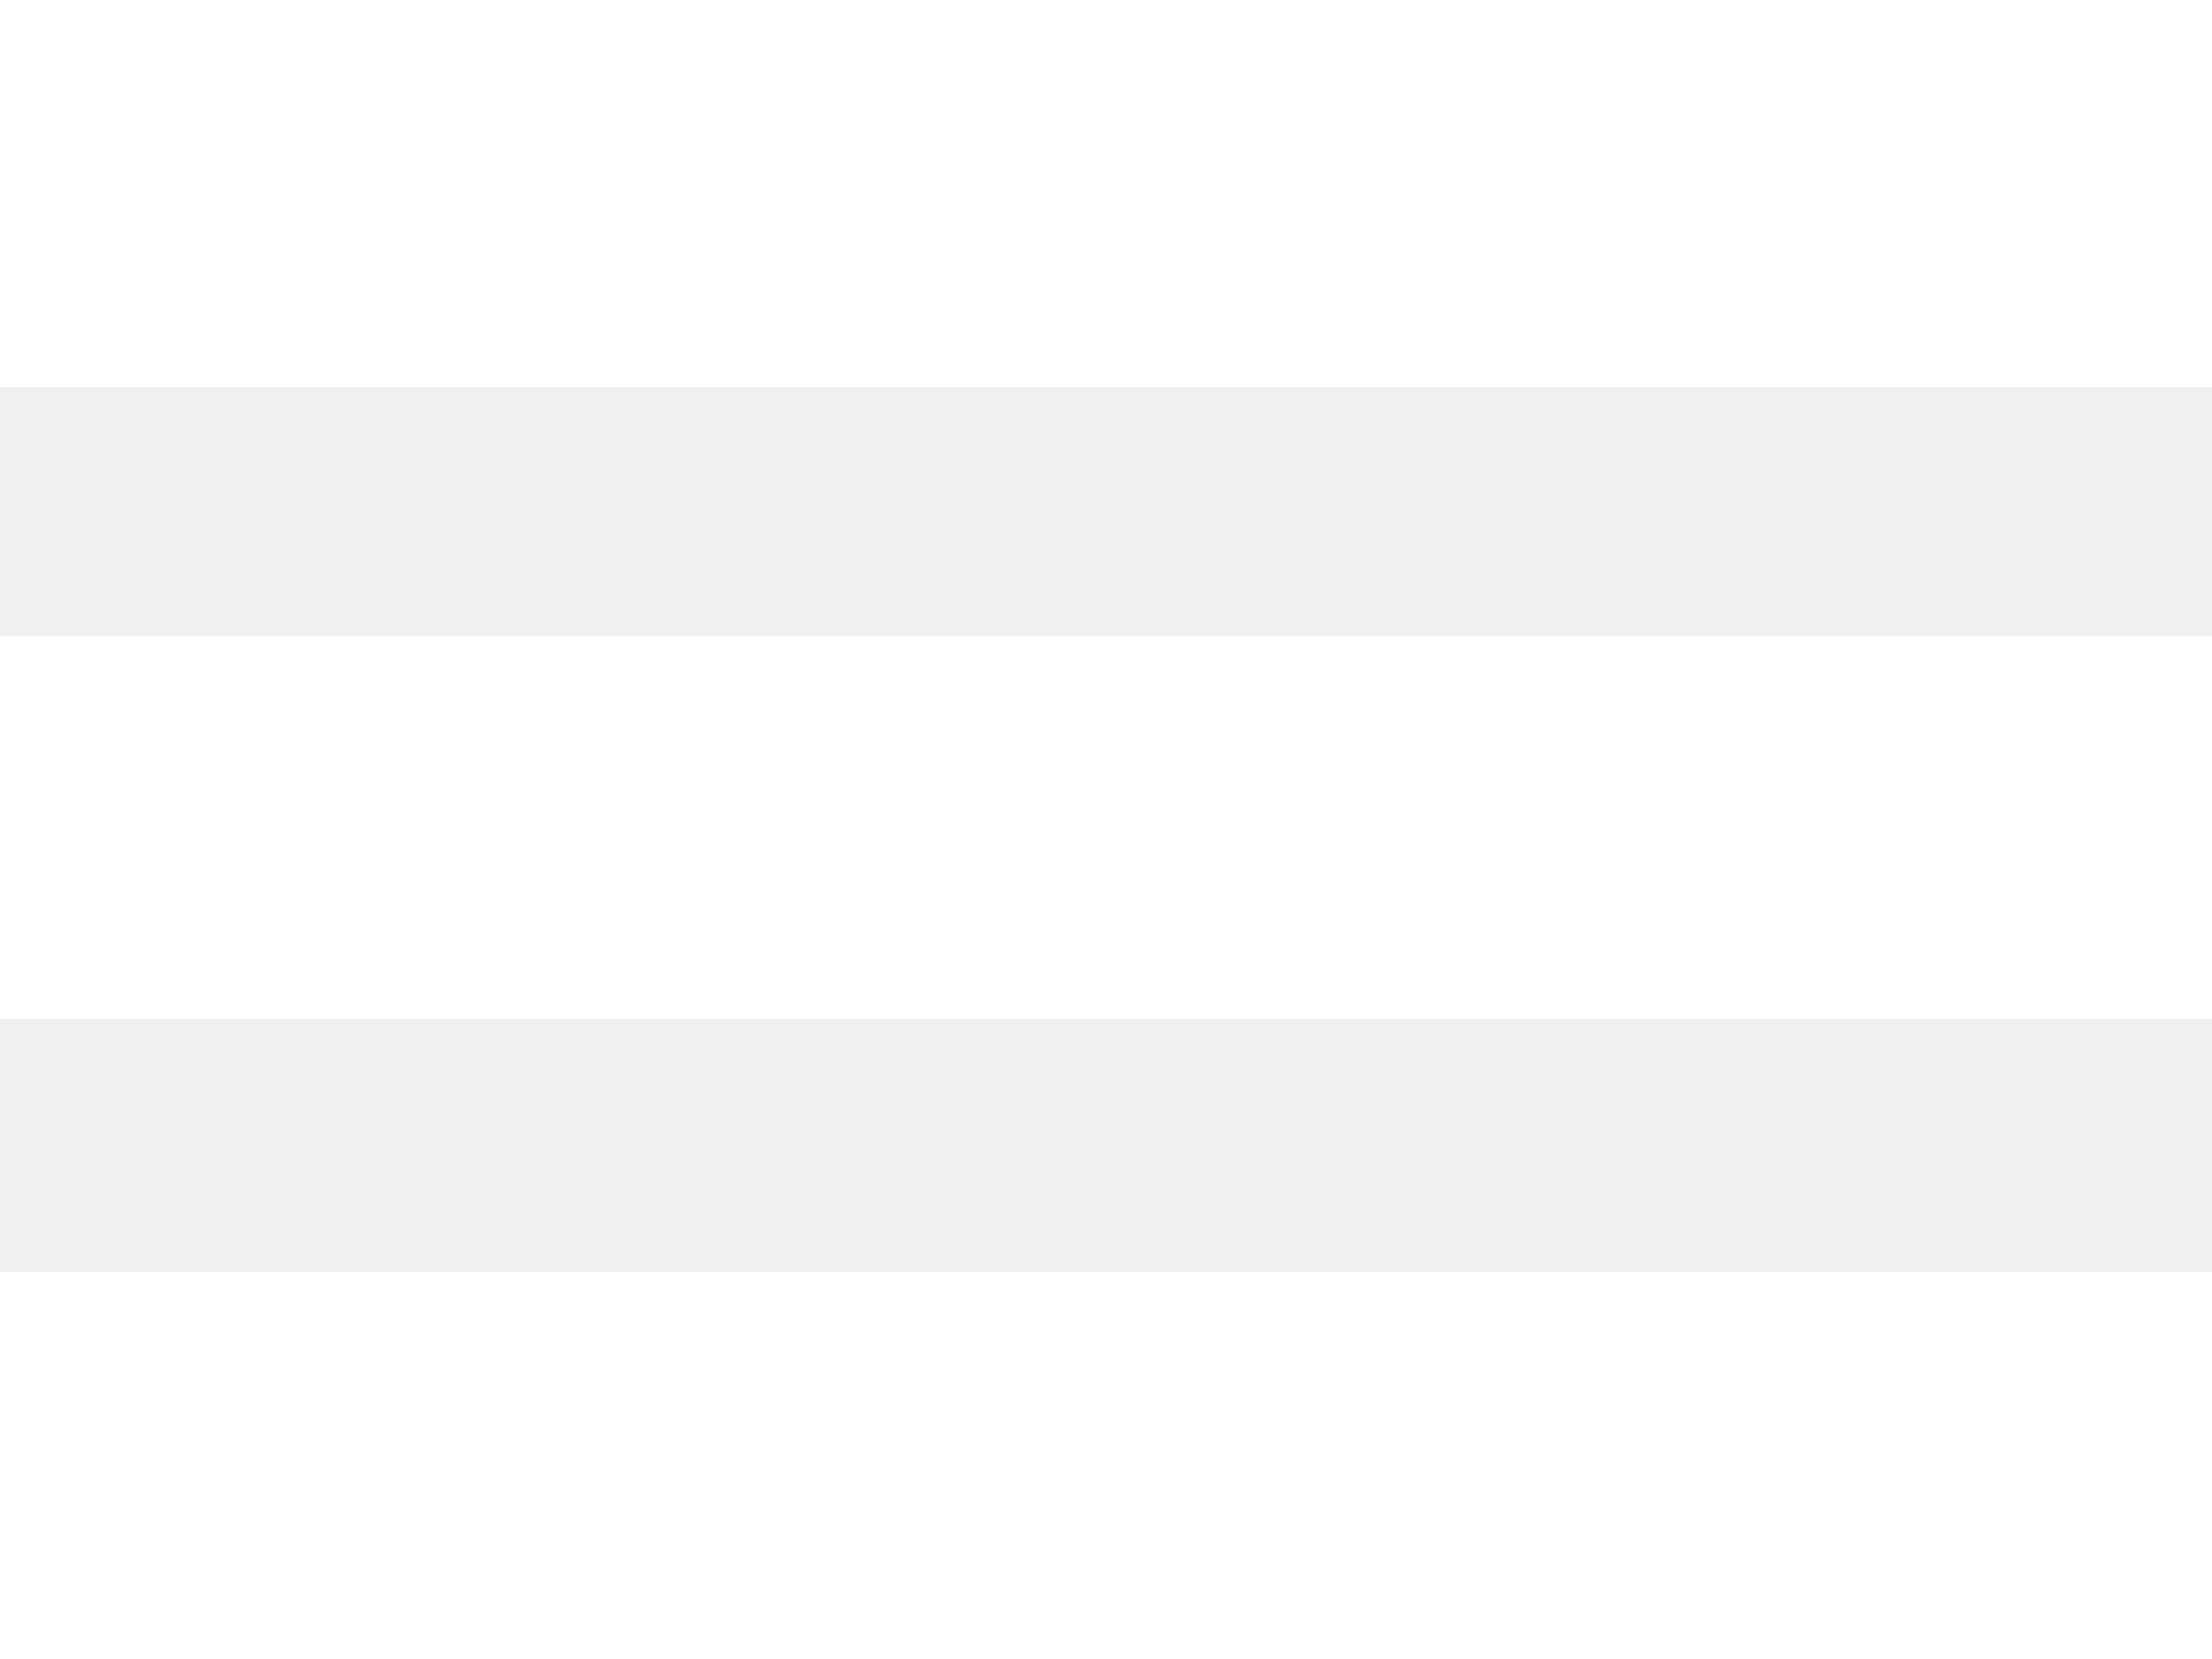
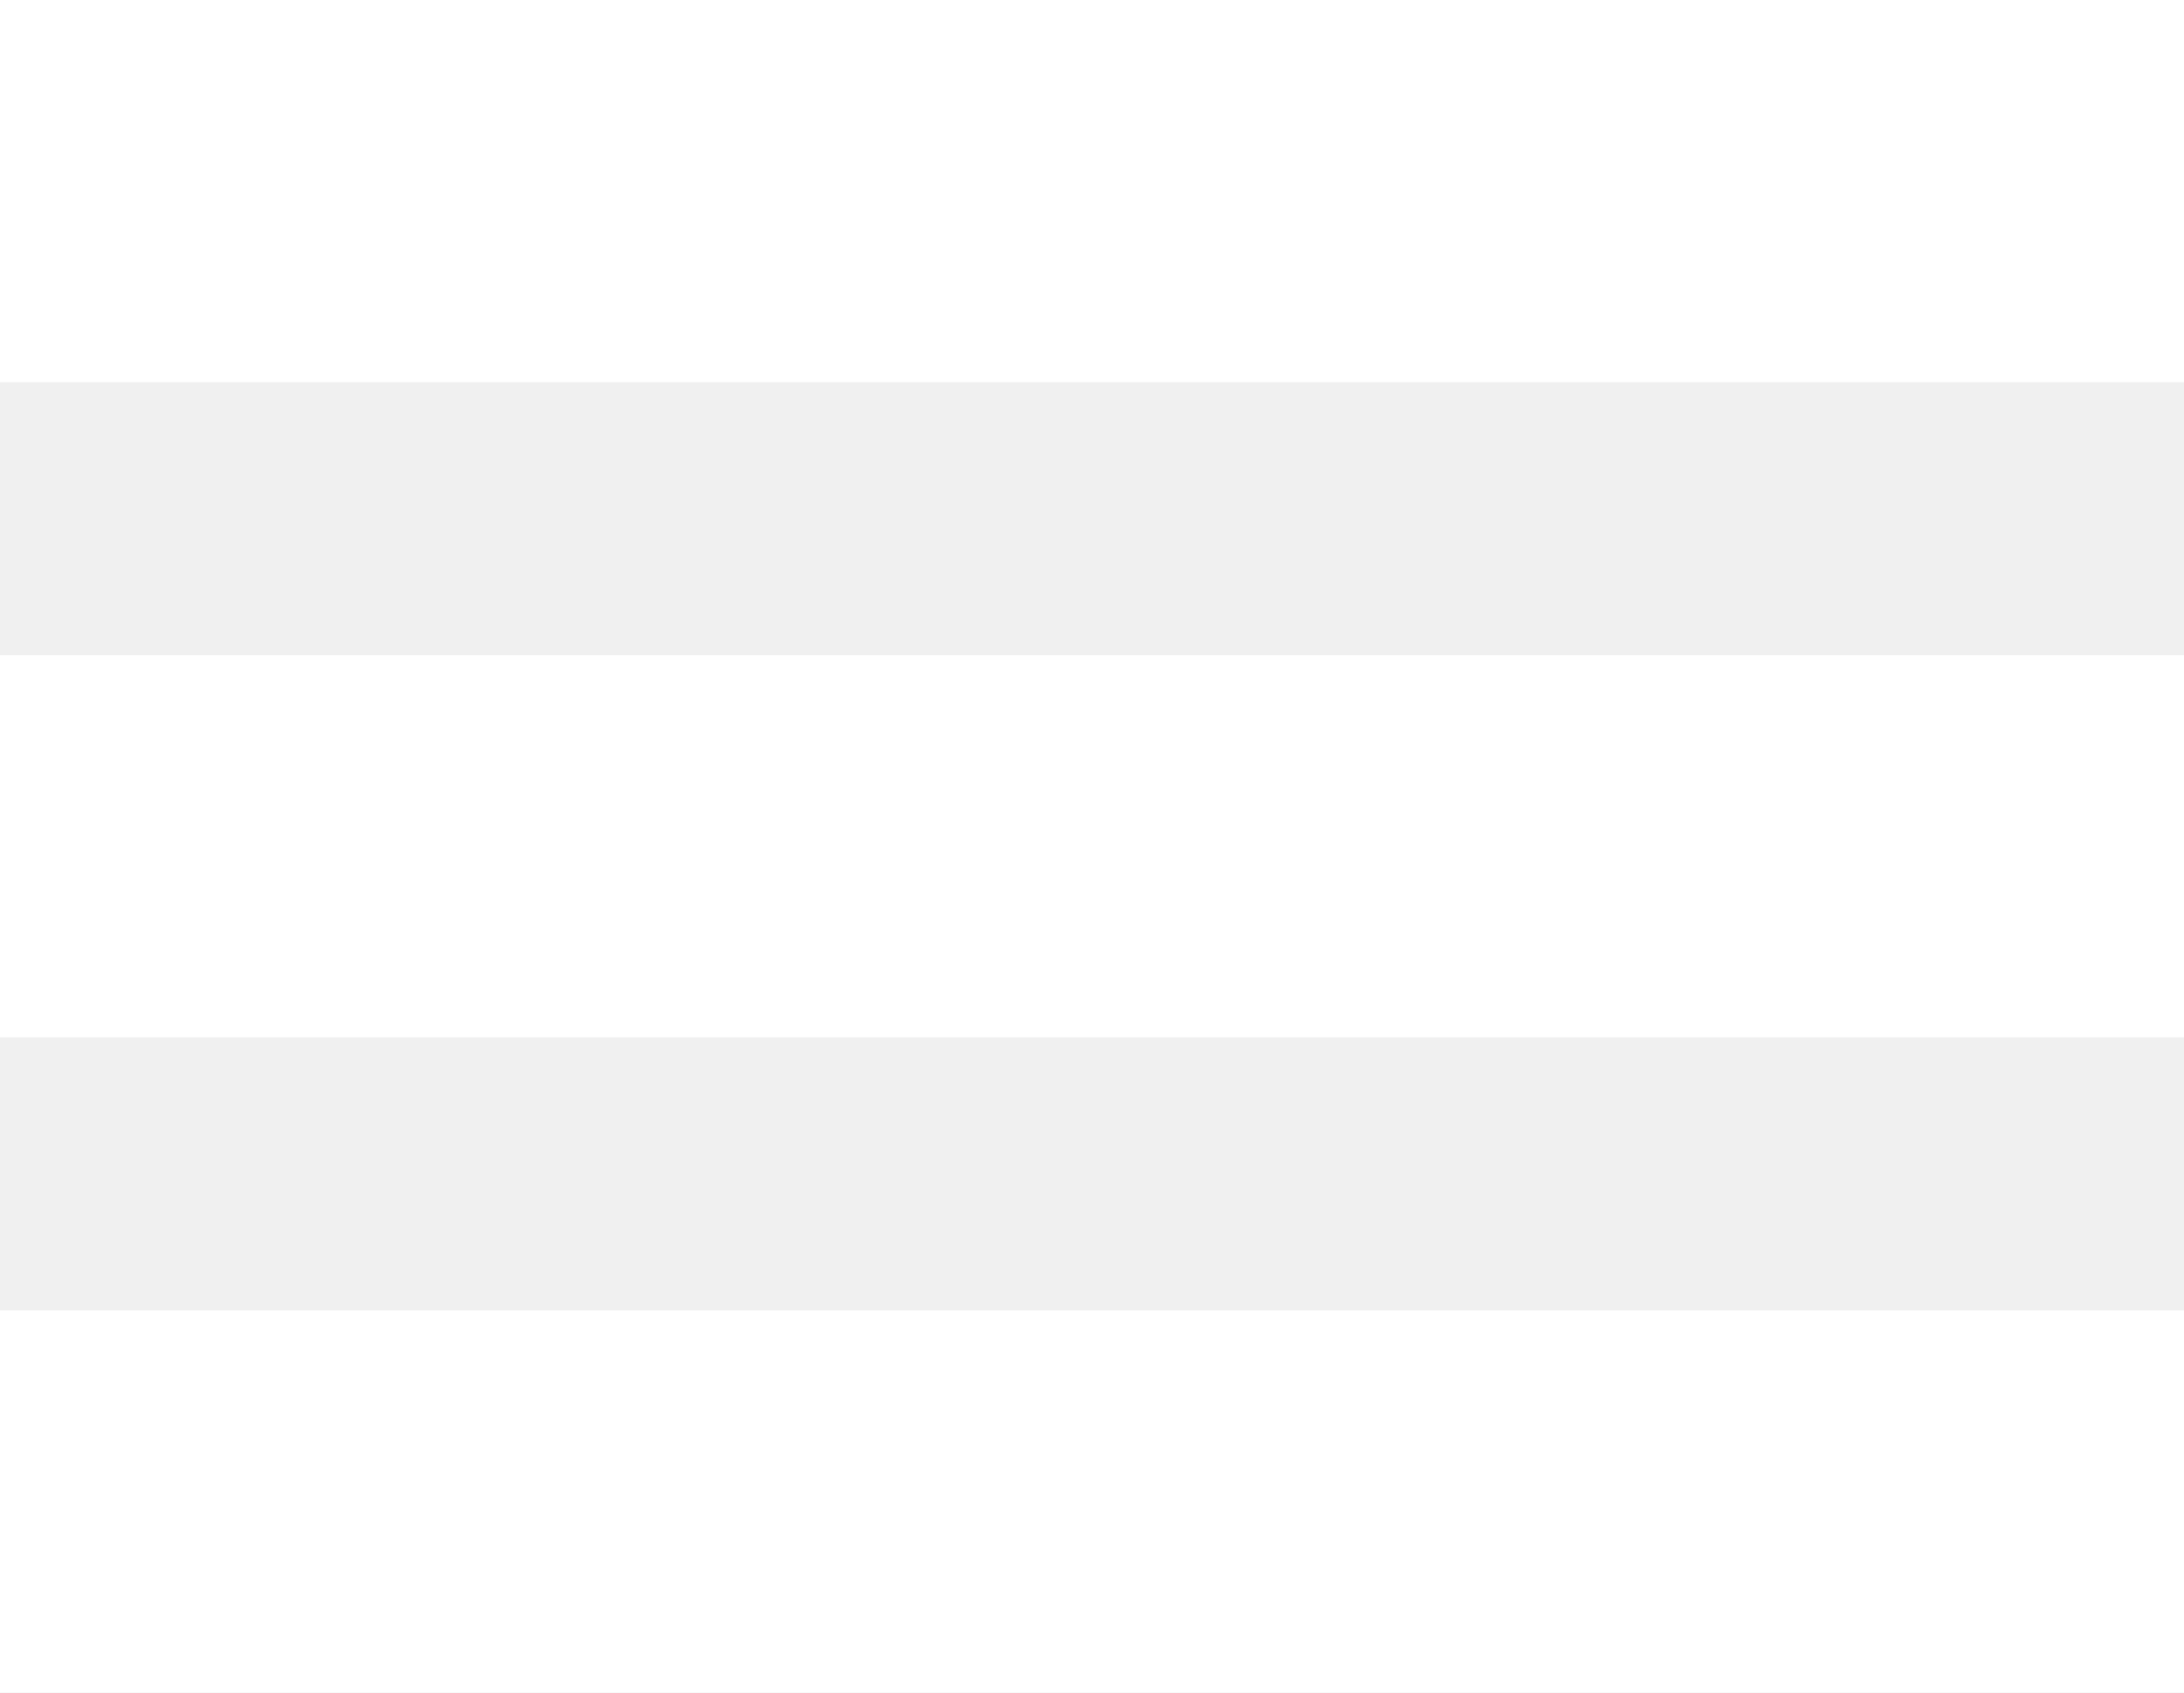
- <svg xmlns="http://www.w3.org/2000/svg" width="80px" height="60px" viewBox="0 0 80 60" version="1.1">
-   <description>Created with Sketch (http://www.bohemiancoding.com/sketch)</description>
+ <svg xmlns="http://www.w3.org/2000/svg" width="80px" height="62px" viewBox="0 0 80 62" version="1.1">
+   <description>Created with Sketch.</description>
  <defs />
  <g id="General" stroke="none" stroke-width="1" fill="none" fill-rule="evenodd">
    <g id="menu---dw" fill="#FFFFFF">
      <rect id="Rectangle-6" x="0" y="0" width="80" height="14" />
-       <rect id="Rectangle-6-copy" x="0" y="23" width="80" height="13.846" />
-       <rect id="Rectangle-6-copy-2" x="0" y="46" width="80" height="14" />
+       <rect id="Rectangle-6-copy" x="0" y="24" width="80" height="14" />
+       <rect id="Rectangle-6-copy-2" x="0" y="48" width="80" height="14" />
    </g>
  </g>
</svg>
